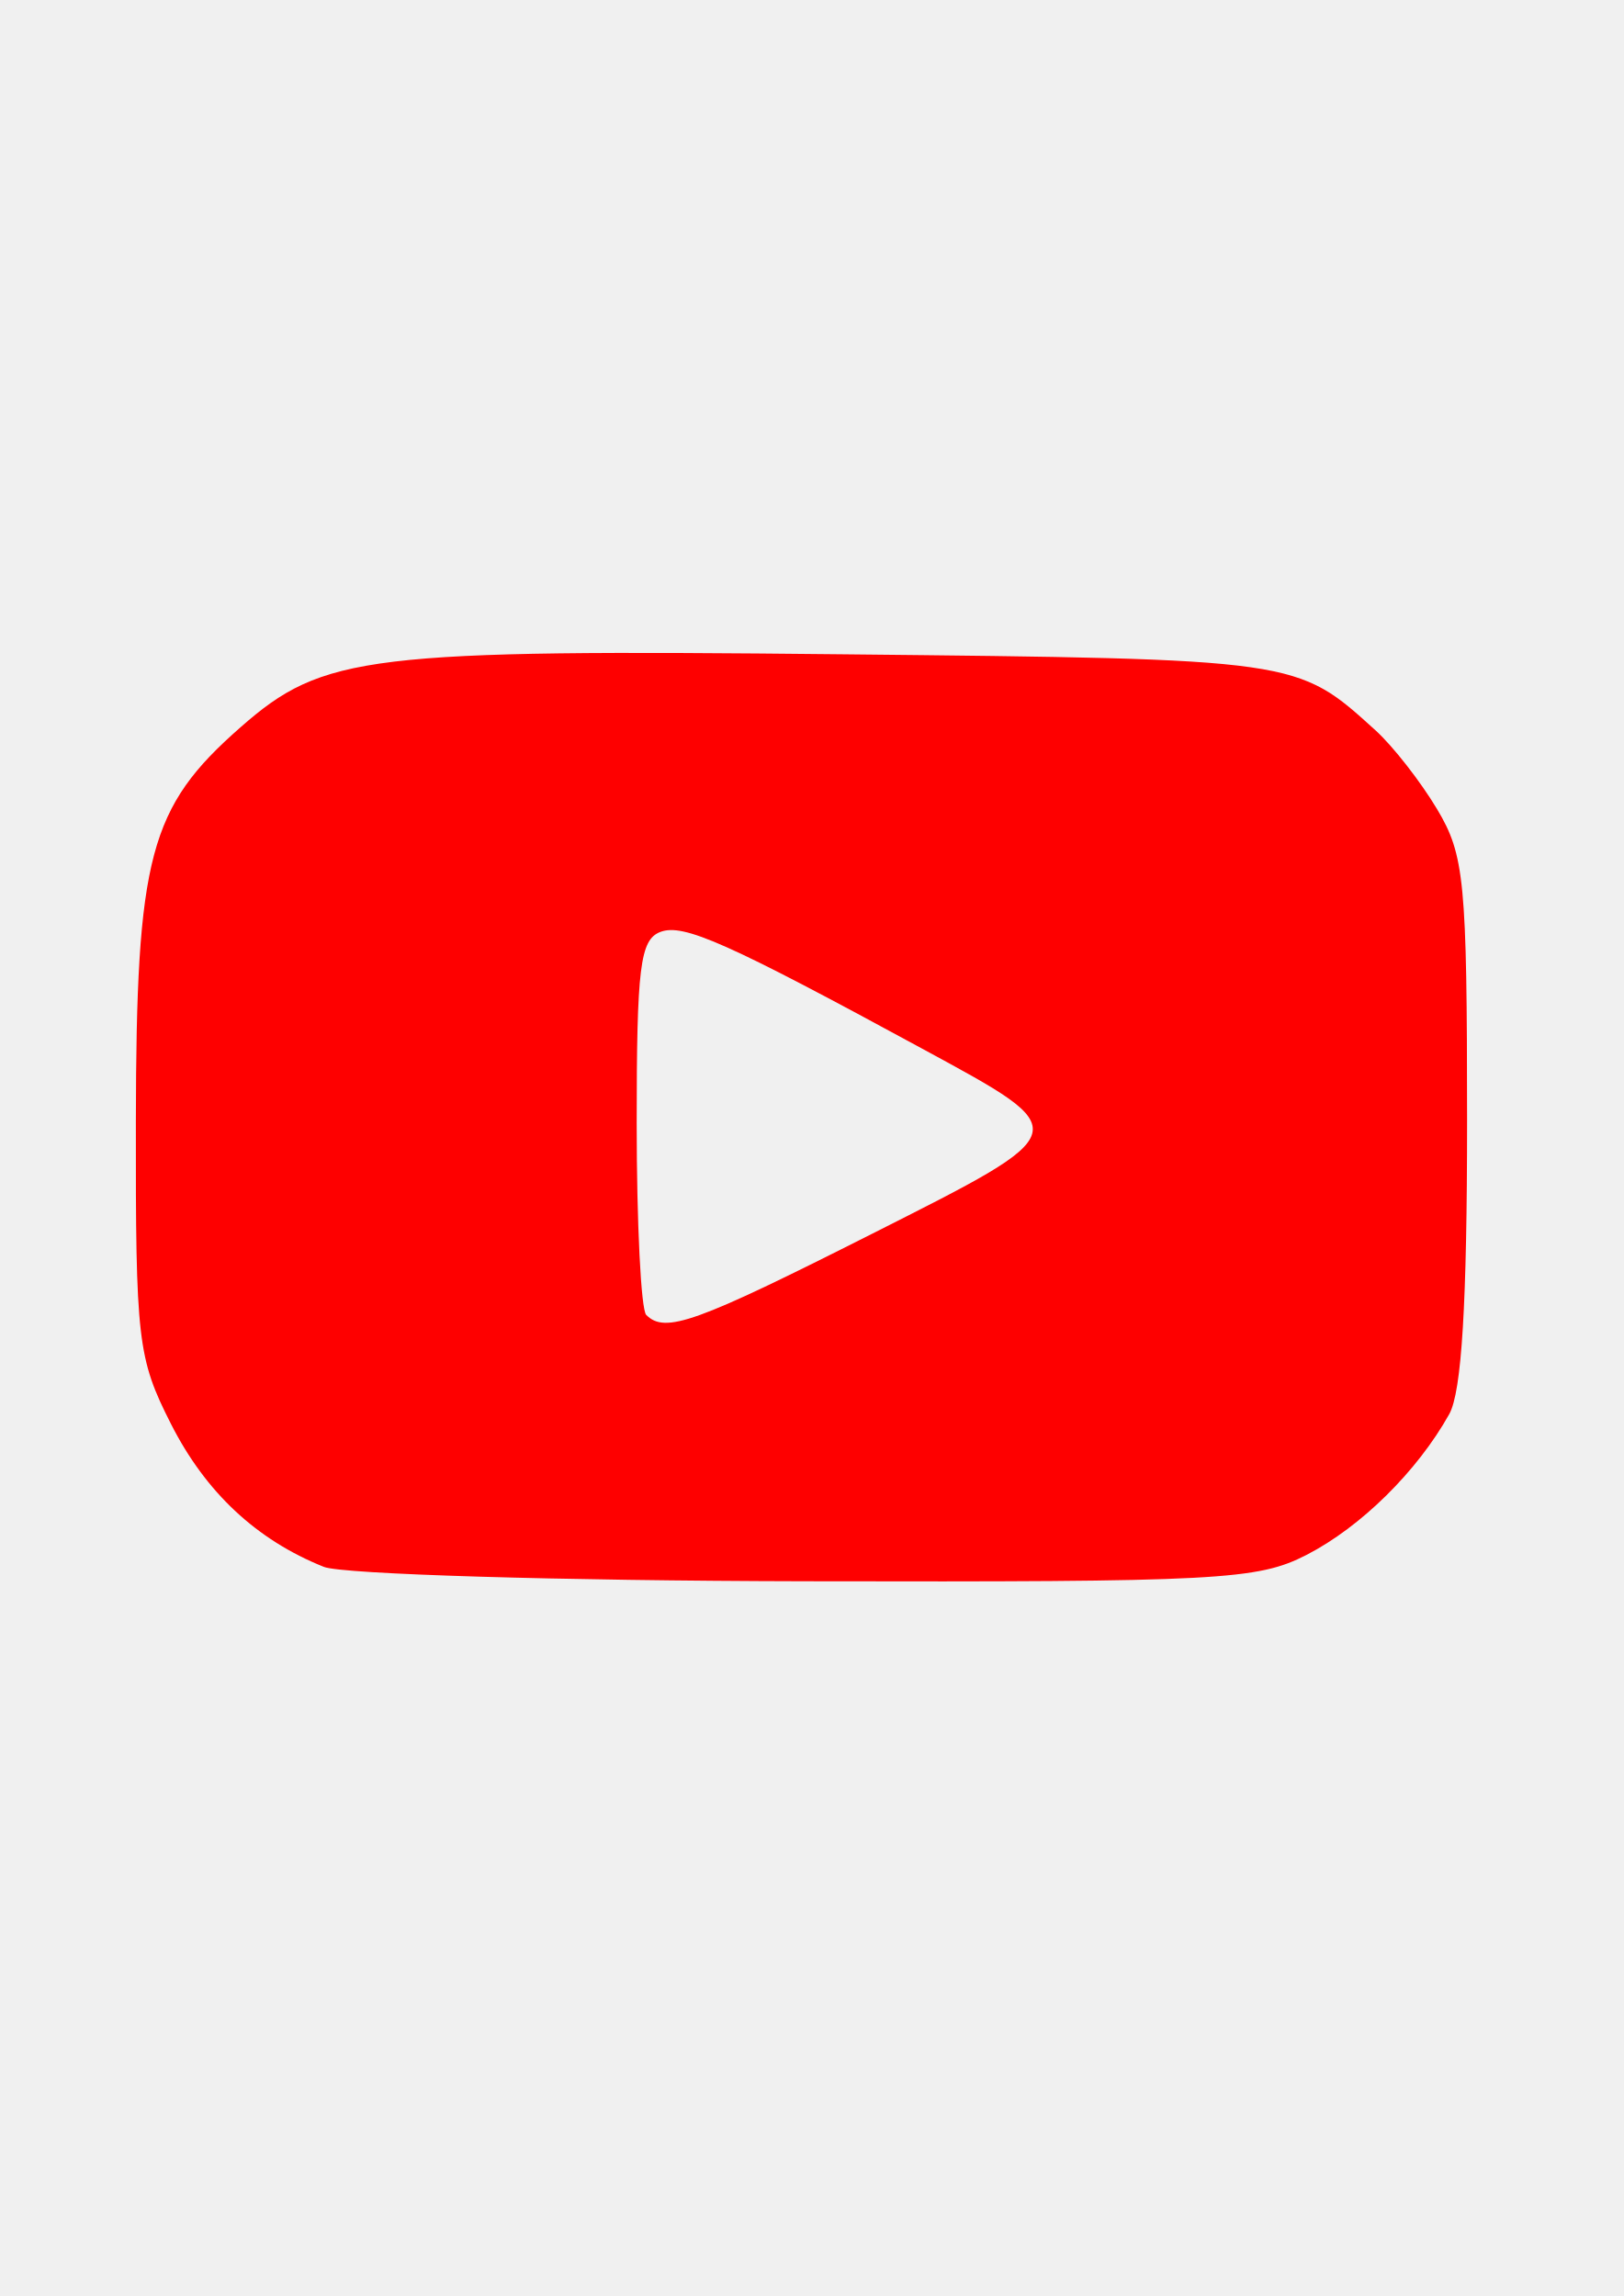
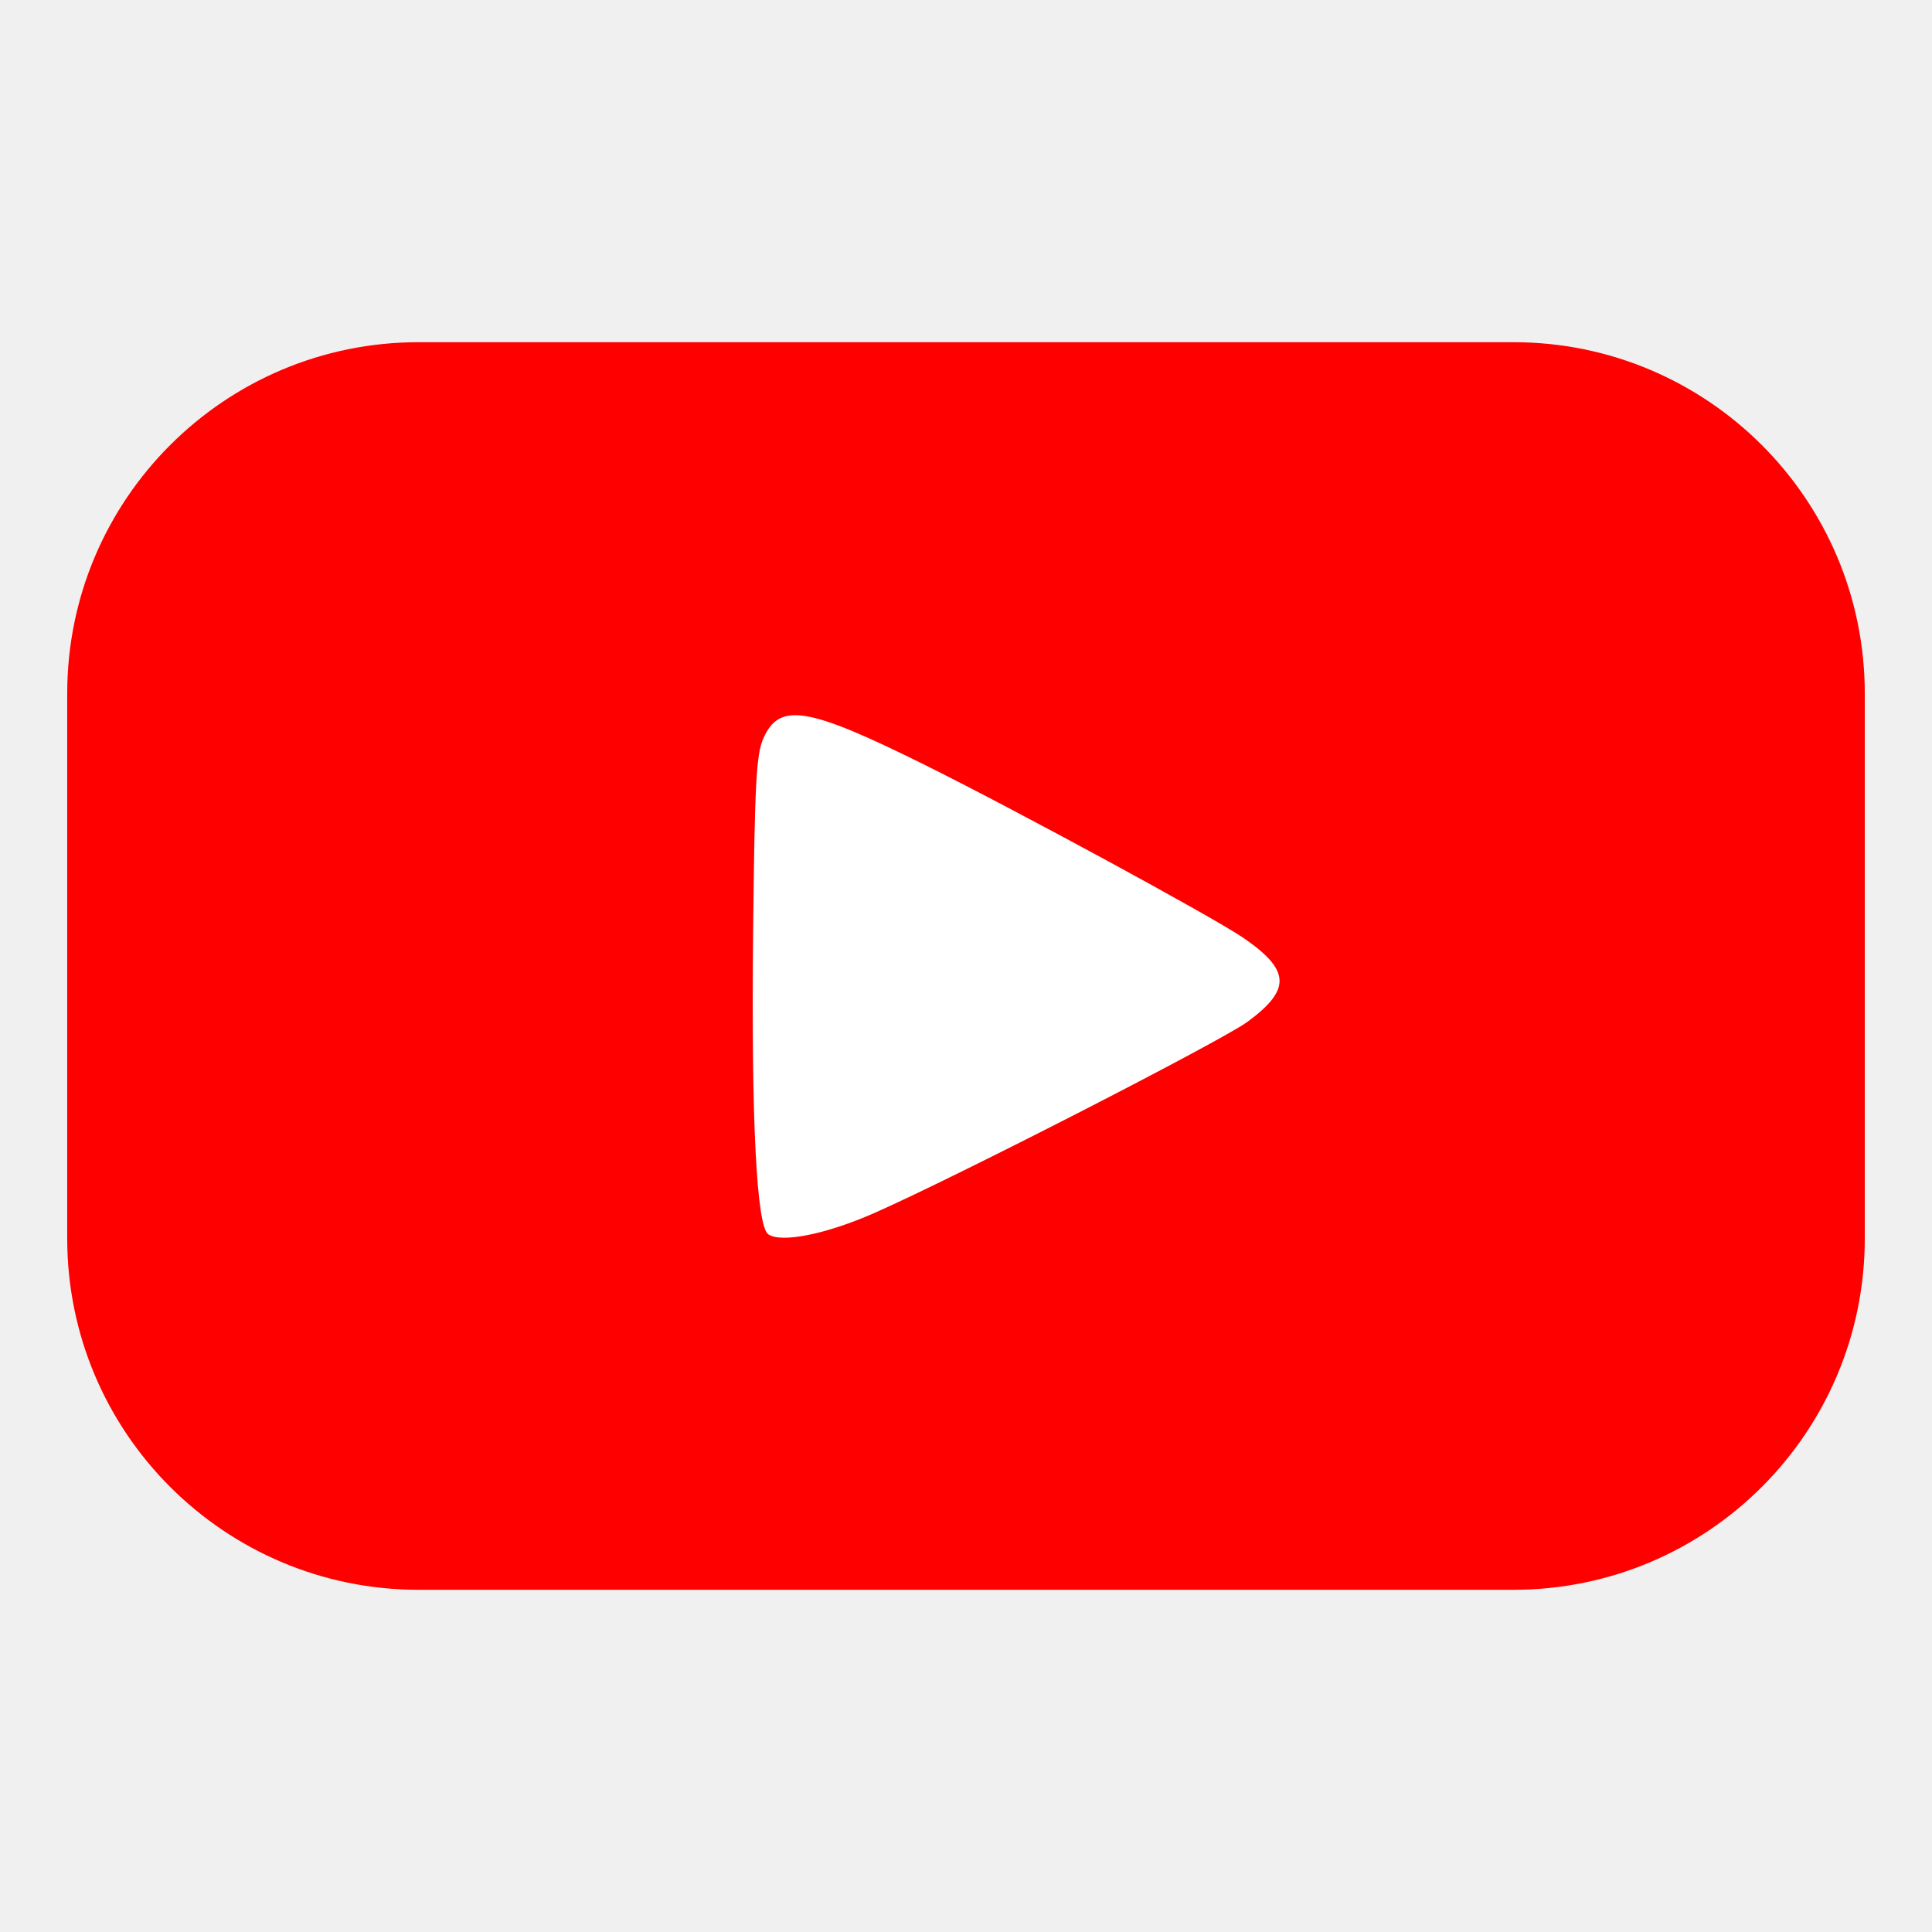
- <svg xmlns="http://www.w3.org/2000/svg" width="210mm" height="297mm" viewBox="0 0 210 297" version="1.1" id="svg5">
+ <svg xmlns="http://www.w3.org/2000/svg" width="100mm" height="100mm" viewBox="0 0 100 100" version="1.1" id="svg5">
  <defs id="defs2" />
  <g id="layer1">
-     <rect style="fill:none;stroke-width:0.866;stroke-linecap:square;stroke-dashoffset:39.307;stroke:none" id="background" width="200" height="200" x="5.365" y="-250.475" transform="scale(1,-1)" />
-     <path style="fill:#fe0000;fill-opacity:1;stroke:none;stroke-width:2.1;stroke-linecap:square;stroke-linejoin:round;stroke-miterlimit:4;stroke-dasharray:none;stroke-opacity:1;paint-order:normal" d="m 41.874,202.679 c -8.701,-3.485 -15.279,-9.638 -19.764,-18.489 -4.319,-8.523 -4.576,-10.743 -4.538,-39.188 0.05,-34.252 1.72,-40.553 13.533,-50.924 10.715,-9.408 16.297,-10.085 77.812,-9.442 59.094,0.618 58.776,0.573 68.99,9.843 2.244,2.037 5.824,6.62 7.955,10.185 3.552,5.942 3.874,9.293 3.881,40.302 0.002,23.625 -0.691,35.069 -2.308,37.962 -4.133,7.395 -11.423,14.588 -18.444,18.2 -6.346,3.264 -11.297,3.525 -64.813,3.417 -31.868,-0.064 -59.905,-0.903 -62.303,-1.864 z m 70.902,-43.075 c 26.562,-13.417 26.473,-13.095 6.605,-23.895 -25.346,-13.777 -31,-16.299 -33.98,-15.156 -2.618,1.005 -3.056,4.546 -3.056,24.739 0,12.962 0.556,24.122 1.235,24.801 2.451,2.451 6.354,1.048 29.197,-10.49 z" id="main" />
+     <g id="g1485" transform="translate(-13.5901,-67.14518)">
+       <rect style="fill:#ff0000;stroke-width:0.286;stroke-linecap:square;stroke-dashoffset:39.307" id="button" width="93.042" height="64.576" x="17.069" y="84.857" ry="18.187" />
+       <path style="fill:#ffffff;stroke-width:0.527;stroke-linecap:square;stroke-dashoffset:39.307" d="m 53.354,131.032 c -0.606,-0.414 -0.885,-5.965 -0.783,-15.591 0.082,-7.753 0.161,-9.249 0.533,-10.082 0.833,-1.871 2.273,-1.637 8.301,1.351 4.722,2.34 15.01,7.925 16.546,8.982 2.43,1.672 2.478,2.669 0.212,4.339 -1.347,0.992 -15.139,8.06 -19.317,9.899 -2.5,1.1 -4.814,1.565 -5.492,1.102 z" id="play" />
+     </g>
  </g>
</svg>
